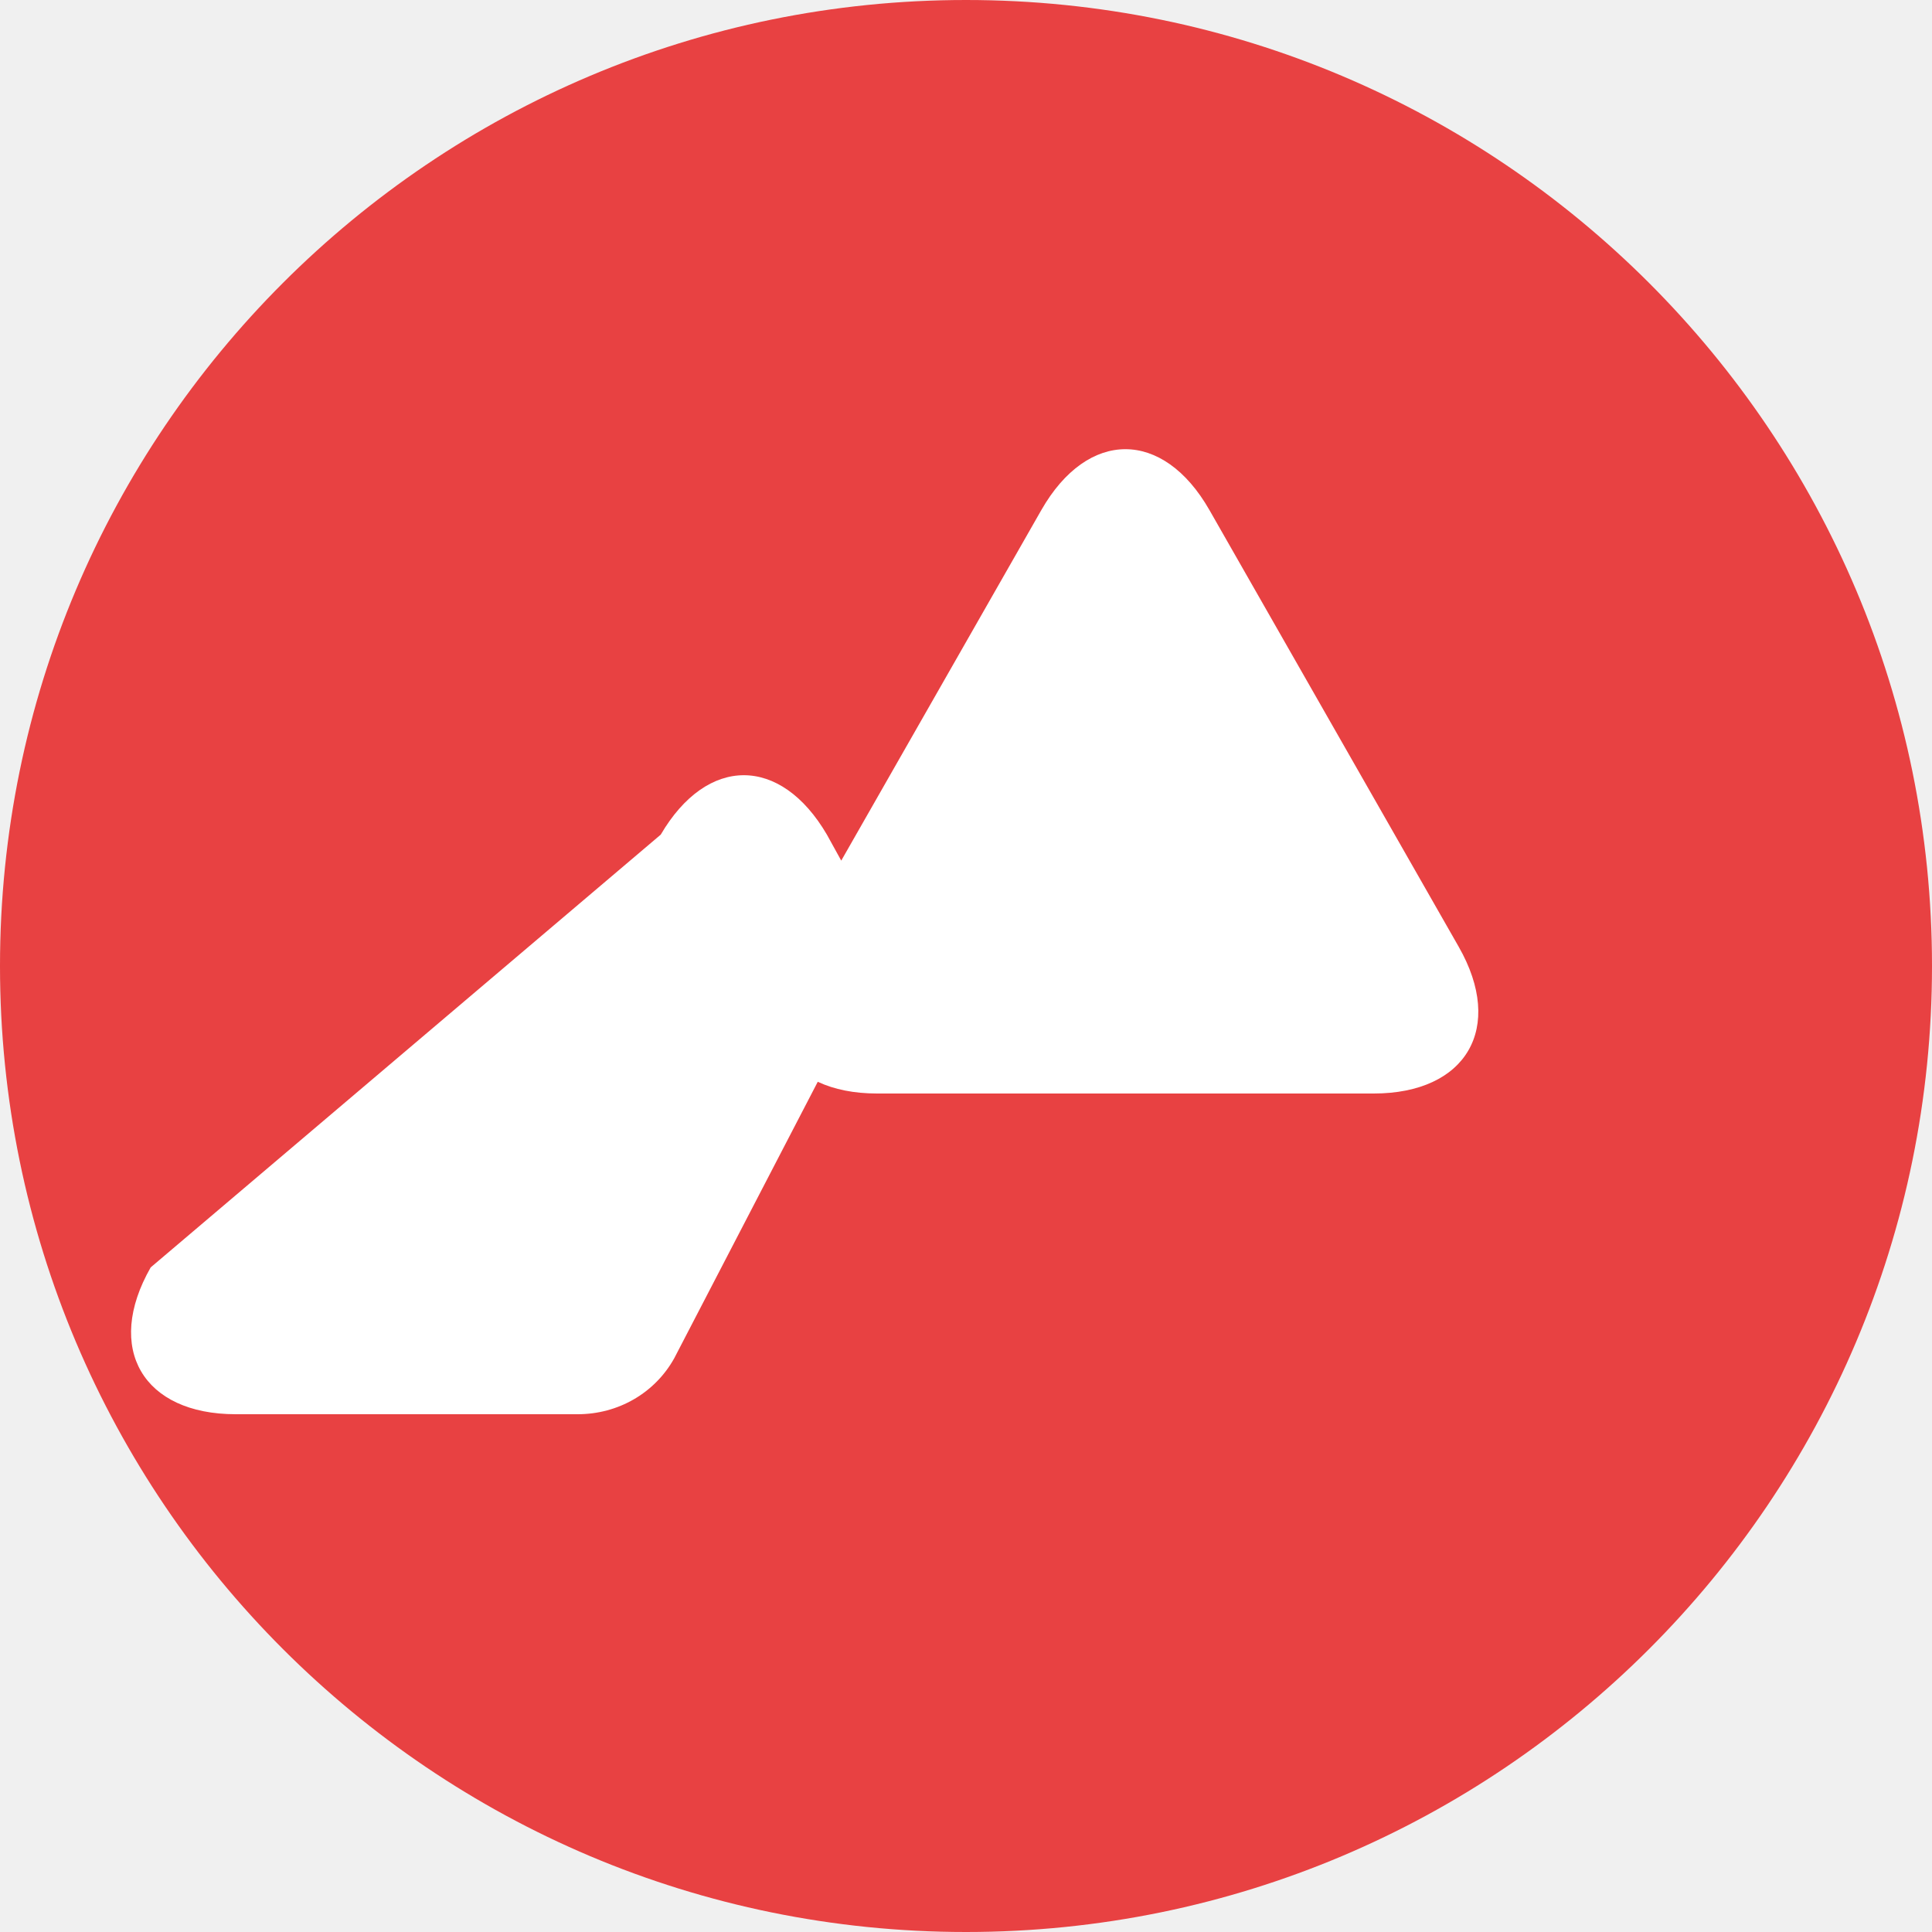
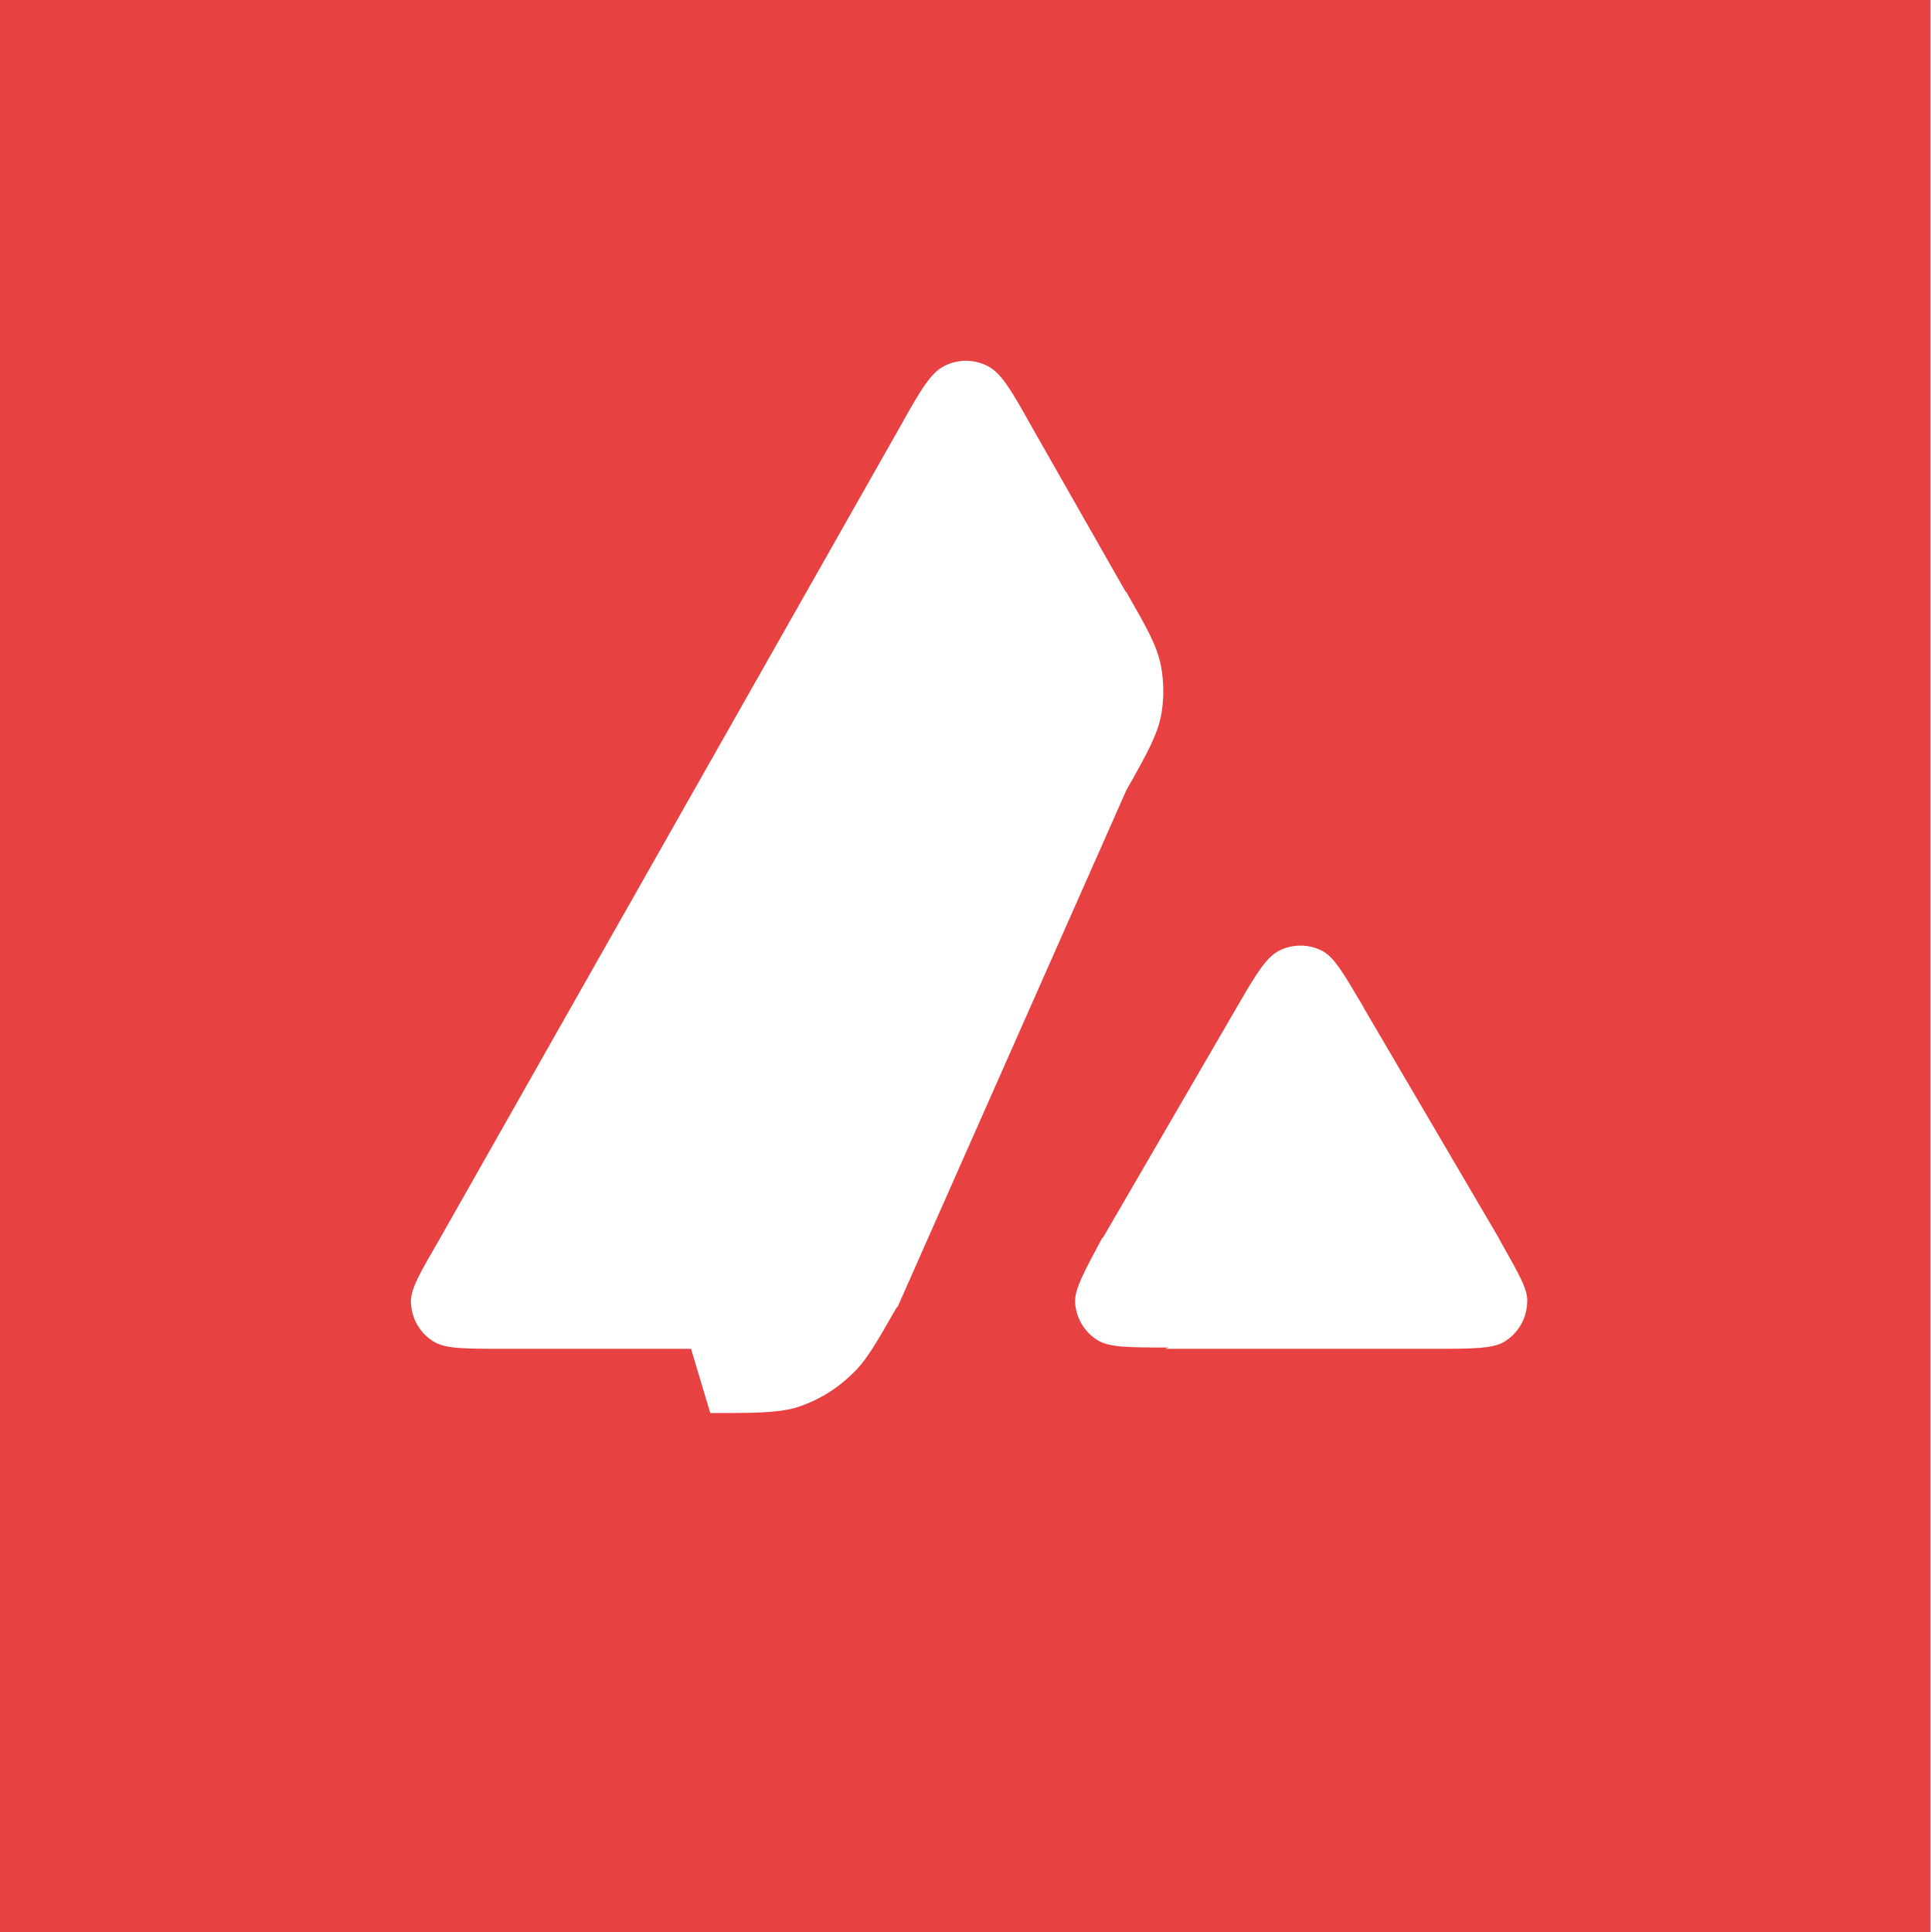
- <svg xmlns="http://www.w3.org/2000/svg" viewBox="0 0 100 100" role="img" aria-label="Avalanche">
-   <circle cx="50" cy="50" r="50" fill="#E84142" />
-   <path fill="#fff" d="M53.9 26.4c2.4-4.2 6.3-4.2 8.7 0l12.9 22.6c2.4 4.2.4 7.6-4.4 7.6H45.4c-4.8 0-6.8-3.4-4.4-7.6zM34.2 43.2c2.4-4.1 6.2-4.1 8.6 0l1.6 2.9c1 1.8 1 4 0 5.9L34.9 70.3c-1 1.8-2.9 2.9-5 2.9H12.2c-4.8 0-6.8-3.4-4.4-7.6z" />
+ <svg xmlns="http://www.w3.org/2000/svg" viewBox="0 0 1503 1504" role="img" aria-label="Avalanche">
+   <rect width="1503" height="1504" fill="#E84142" />
+   <path fill="#fff" d="M538 1050H392c-31 0-46 0-55-6a37 37 0 01-17-29c-1-11 7-24 22-50l360-635c15-27 23-40 33-45a37 37 0 0134 0c10 5 18 18 33 45l74 130 1 1c16 28 24 42 27 58a108 108 0 010 38c-3 15-11 30-27 58L699 1017l-1 1c-16 28-24 42-35 52a108 108 0 01-44 26c-15 4-32 4-66 4zm369 0h209c31 0 47 0 56-6a37 37 0 0017-30c1-10-7-23-21-48l-1-2-105-179-1-2c-15-25-22-38-32-43a37 37 0 00-33 0c-10 5-18 18-33 44l-104 179-1 1c-14 26-21 39-21 49a37 37 0 0017 30c9 6 25 6 56 6z" />
</svg>
